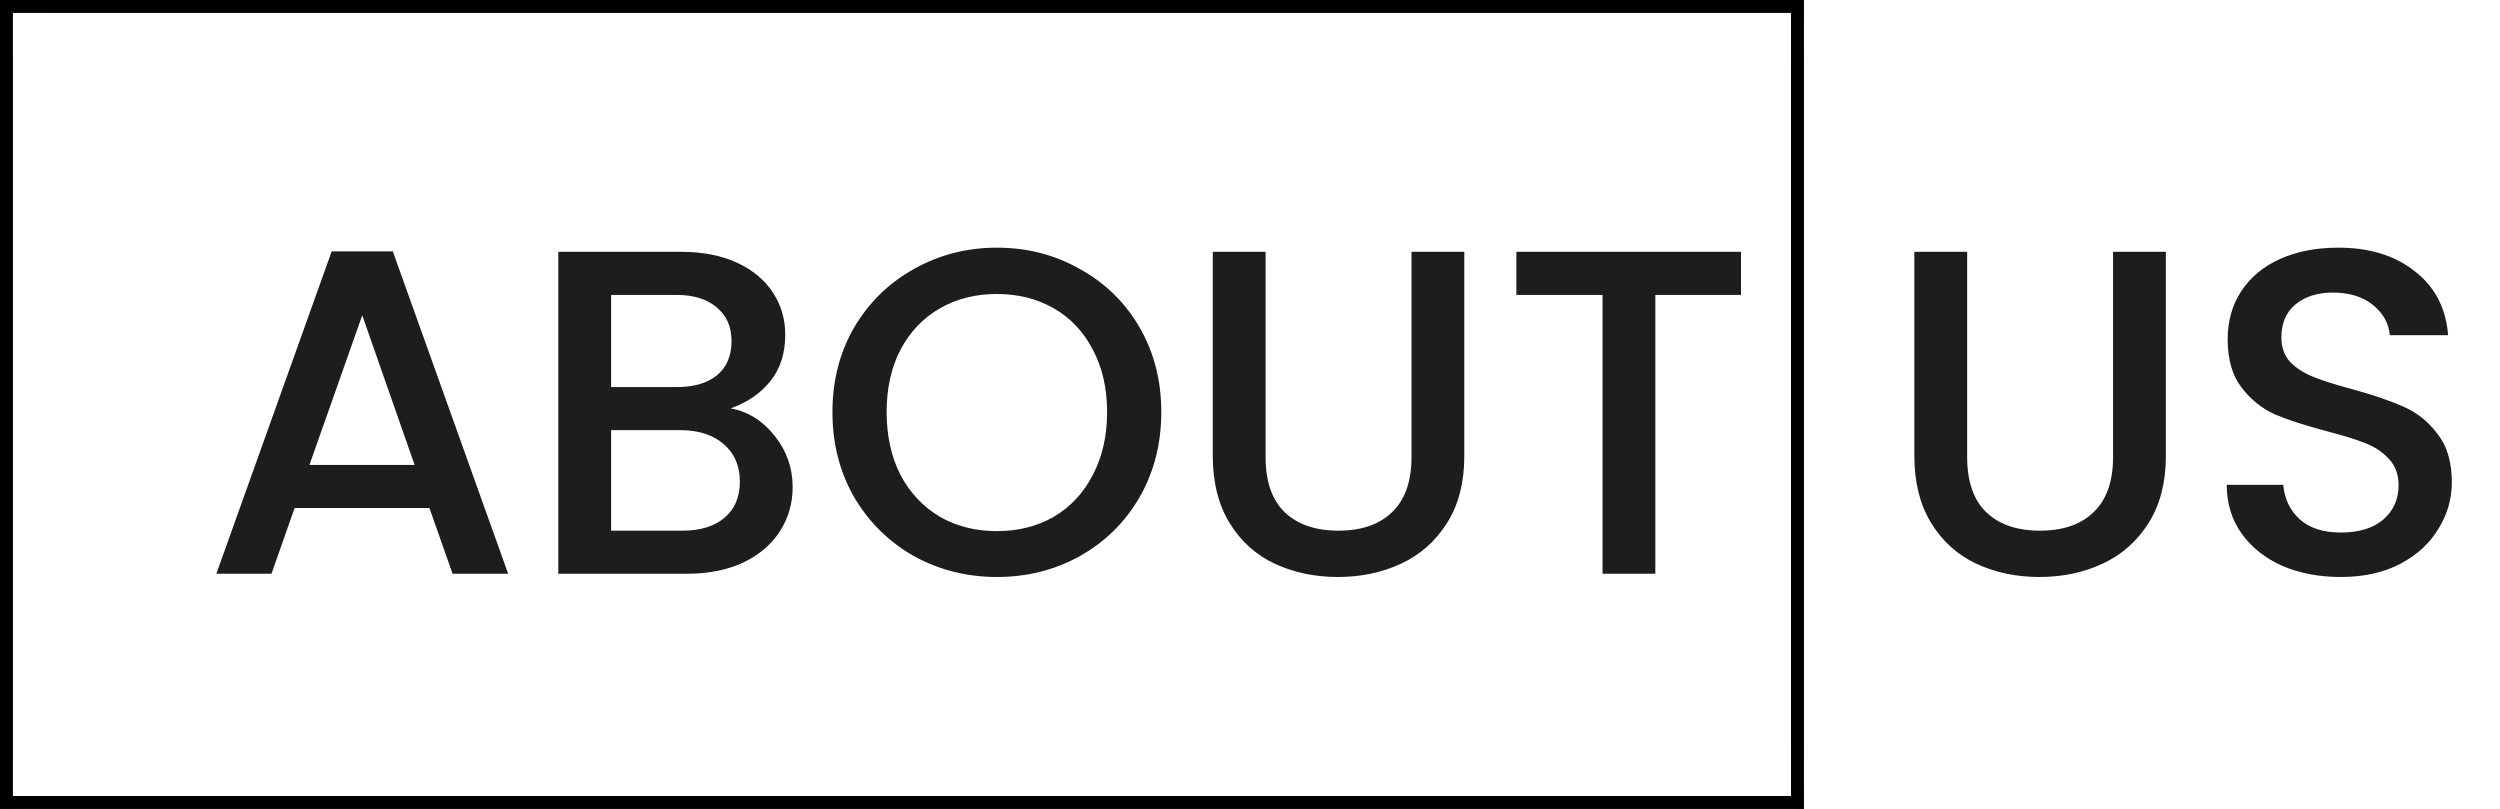
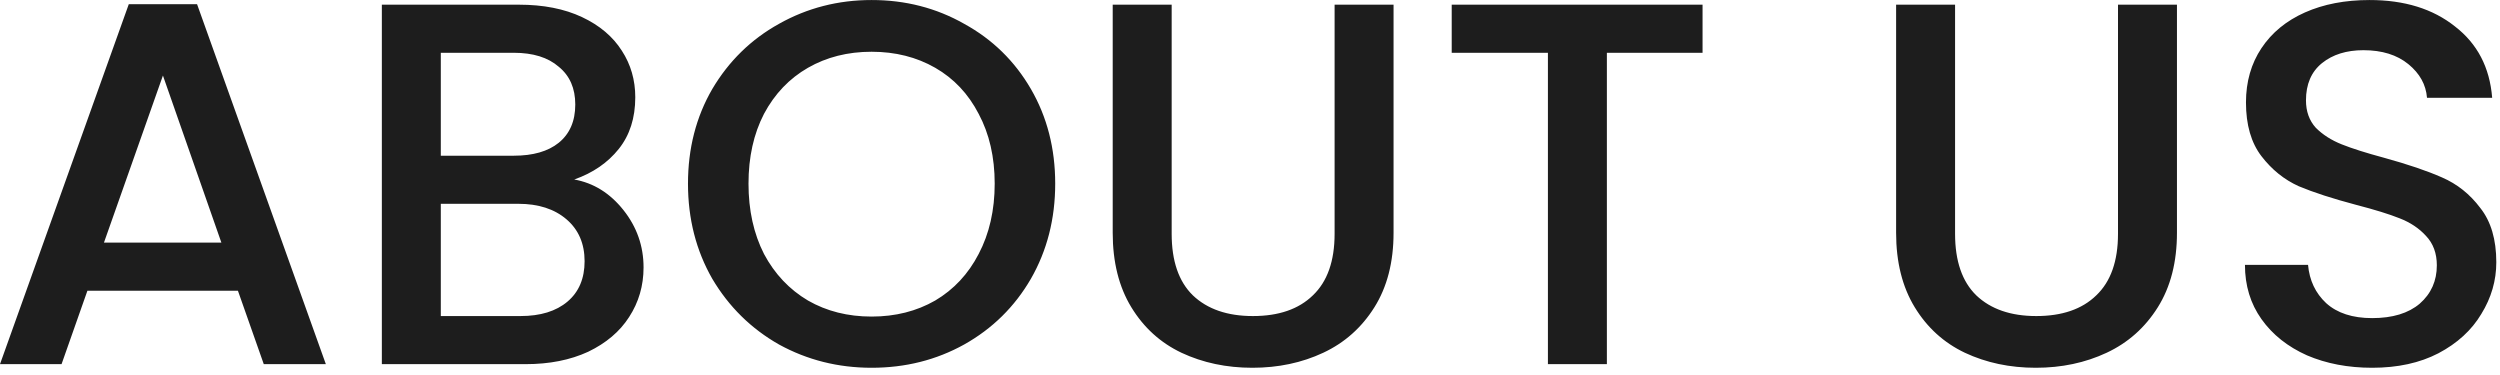
- <svg xmlns="http://www.w3.org/2000/svg" width="201" height="65" viewBox="0 0 201 65" fill="none">
-   <path d="M34.524 40.841H23.688L21.826 46.129H17.394L26.667 20.21H31.582L40.855 46.129H36.386L34.524 40.841ZM33.333 37.378L29.125 25.349L24.879 37.378H33.333ZM58.74 32.834C60.13 33.083 61.31 33.815 62.278 35.032C63.246 36.248 63.73 37.626 63.73 39.165C63.73 40.481 63.383 41.672 62.688 42.74C62.017 43.783 61.037 44.614 59.746 45.235C58.455 45.831 56.953 46.129 55.24 46.129H44.887V20.247H54.755C56.518 20.247 58.033 20.545 59.299 21.141C60.565 21.737 61.521 22.544 62.166 23.562C62.812 24.555 63.134 25.672 63.134 26.913C63.134 28.403 62.737 29.644 61.943 30.637C61.148 31.63 60.081 32.363 58.74 32.834ZM49.132 31.121H54.383C55.773 31.121 56.853 30.811 57.623 30.19C58.417 29.545 58.815 28.626 58.815 27.434C58.815 26.268 58.417 25.361 57.623 24.716C56.853 24.046 55.773 23.711 54.383 23.711H49.132V31.121ZM54.867 42.666C56.307 42.666 57.437 42.318 58.256 41.623C59.075 40.928 59.485 39.959 59.485 38.718C59.485 37.452 59.05 36.447 58.181 35.702C57.313 34.957 56.158 34.585 54.718 34.585H49.132V42.666H54.867ZM80.149 46.39C77.74 46.39 75.519 45.831 73.483 44.714C71.472 43.572 69.87 41.995 68.679 39.984C67.512 37.949 66.928 35.664 66.928 33.132C66.928 30.6 67.512 28.328 68.679 26.317C69.87 24.306 71.472 22.742 73.483 21.625C75.519 20.483 77.74 19.912 80.149 19.912C82.582 19.912 84.804 20.483 86.814 21.625C88.85 22.742 90.452 24.306 91.618 26.317C92.785 28.328 93.369 30.6 93.369 33.132C93.369 35.664 92.785 37.949 91.618 39.984C90.452 41.995 88.85 43.572 86.814 44.714C84.804 45.831 82.582 46.39 80.149 46.39ZM80.149 42.703C81.862 42.703 83.388 42.318 84.729 41.548C86.07 40.754 87.112 39.637 87.857 38.197C88.627 36.732 89.012 35.044 89.012 33.132C89.012 31.221 88.627 29.545 87.857 28.105C87.112 26.665 86.07 25.56 84.729 24.791C83.388 24.021 81.862 23.636 80.149 23.636C78.436 23.636 76.909 24.021 75.568 24.791C74.228 25.56 73.172 26.665 72.403 28.105C71.658 29.545 71.285 31.221 71.285 33.132C71.285 35.044 71.658 36.732 72.403 38.197C73.172 39.637 74.228 40.754 75.568 41.548C76.909 42.318 78.436 42.703 80.149 42.703ZM101.754 20.247V36.745C101.754 38.706 102.263 40.183 103.281 41.176C104.324 42.169 105.764 42.666 107.601 42.666C109.463 42.666 110.903 42.169 111.921 41.176C112.964 40.183 113.485 38.706 113.485 36.745V20.247H117.73V36.67C117.73 38.78 117.271 40.568 116.352 42.032C115.434 43.497 114.205 44.59 112.666 45.31C111.126 46.03 109.426 46.39 107.564 46.39C105.702 46.39 104.001 46.03 102.462 45.31C100.948 44.59 99.743 43.497 98.85 42.032C97.956 40.568 97.509 38.78 97.509 36.67V20.247H101.754ZM139.978 20.247V23.711H133.089V46.129H128.844V23.711H121.917V20.247H139.978ZM158.16 20.247V36.745C158.16 38.706 158.668 40.183 159.686 41.176C160.729 42.169 162.169 42.666 164.006 42.666C165.868 42.666 167.308 42.169 168.326 41.176C169.369 40.183 169.89 38.706 169.89 36.745V20.247H174.135V36.67C174.135 38.78 173.676 40.568 172.758 42.032C171.839 43.497 170.61 44.59 169.071 45.31C167.532 46.03 165.831 46.39 163.969 46.39C162.107 46.39 160.406 46.03 158.867 45.31C157.353 44.59 156.149 43.497 155.255 42.032C154.361 40.568 153.914 38.78 153.914 36.67V20.247H158.16ZM188.191 46.39C186.453 46.39 184.889 46.092 183.499 45.496C182.108 44.875 181.016 44.006 180.221 42.889C179.427 41.772 179.03 40.468 179.03 38.979H183.573C183.672 40.096 184.107 41.015 184.876 41.735C185.671 42.455 186.776 42.815 188.191 42.815C189.656 42.815 190.798 42.467 191.617 41.772C192.436 41.052 192.846 40.133 192.846 39.016C192.846 38.147 192.585 37.44 192.064 36.893C191.567 36.347 190.934 35.925 190.164 35.627C189.42 35.329 188.377 35.007 187.036 34.659C185.348 34.212 183.97 33.765 182.903 33.318C181.86 32.847 180.966 32.127 180.221 31.159C179.477 30.19 179.104 28.899 179.104 27.286C179.104 25.796 179.477 24.493 180.221 23.375C180.966 22.258 182.009 21.402 183.35 20.806C184.69 20.21 186.242 19.912 188.005 19.912C190.512 19.912 192.56 20.545 194.149 21.811C195.763 23.053 196.657 24.766 196.83 26.95H192.138C192.064 26.007 191.617 25.2 190.798 24.53C189.978 23.86 188.898 23.524 187.558 23.524C186.341 23.524 185.348 23.835 184.579 24.455C183.809 25.076 183.424 25.97 183.424 27.137C183.424 27.931 183.66 28.589 184.132 29.11C184.628 29.607 185.249 30.004 185.994 30.302C186.738 30.6 187.756 30.923 189.047 31.27C190.76 31.742 192.151 32.214 193.218 32.685C194.311 33.157 195.229 33.889 195.974 34.883C196.744 35.851 197.128 37.154 197.128 38.793C197.128 40.108 196.768 41.35 196.048 42.517C195.353 43.684 194.323 44.627 192.957 45.347C191.617 46.042 190.028 46.39 188.191 46.39Z" fill="#1D1D1D" />
-   <g filter="url(#filter0_i_2399_181)">
-     <rect x="144.5" y="0.5" width="64" height="144" transform="rotate(90 144.5 0.5)" stroke="black" />
-   </g>
-   <defs>
-     <filter id="filter0_i_2399_181" x="0" y="0" width="145" height="65" filterUnits="userSpaceOnUse" color-interpolation-filters="sRGB">
-       <feFlood flood-opacity="0" result="BackgroundImageFix" />
-       <feBlend mode="normal" in="SourceGraphic" in2="BackgroundImageFix" result="shape" />
-       <feColorMatrix in="SourceAlpha" type="matrix" values="0 0 0 0 0 0 0 0 0 0 0 0 0 0 0 0 0 0 127 0" result="hardAlpha" />
-       <feOffset />
-       <feGaussianBlur stdDeviation="2" />
-       <feComposite in2="hardAlpha" operator="arithmetic" k2="-1" k3="1" />
-       <feColorMatrix type="matrix" values="0 0 0 0 0 0 0 0 0 0 0 0 0 0 0 0 0 0 1 0" />
-       <feBlend mode="normal" in2="shape" result="effect1_innerShadow_2399_181" />
-     </filter>
-   </defs>
+ <svg xmlns="http://www.w3.org/2000/svg" width="180" height="27" viewBox="0 0 180 27" fill="none">
+   <path d="M17.13 20.931H6.294L4.432 26.219H3.88032e-05L9.273 0.3H14.188L23.461 26.219H18.992L17.13 20.931ZM15.939 17.467L11.731 5.439L7.485 17.467H15.939ZM41.346 12.924C42.736 13.172 43.916 13.905 44.884 15.121C45.852 16.338 46.336 17.716 46.336 19.255C46.336 20.571 45.989 21.762 45.294 22.83C44.623 23.873 43.642 24.704 42.352 25.325C41.061 25.921 39.559 26.219 37.846 26.219H27.493V0.337H37.361C39.124 0.337 40.639 0.635 41.905 1.231C43.171 1.827 44.127 2.634 44.772 3.651C45.418 4.645 45.74 5.762 45.74 7.003C45.74 8.493 45.343 9.734 44.549 10.727C43.754 11.72 42.687 12.452 41.346 12.924ZM31.738 11.211H36.989C38.379 11.211 39.459 10.901 40.229 10.28C41.023 9.635 41.42 8.716 41.42 7.524C41.42 6.358 41.023 5.451 40.229 4.806C39.459 4.136 38.379 3.8 36.989 3.8H31.738V11.211ZM37.473 22.756C38.913 22.756 40.043 22.408 40.862 21.713C41.681 21.018 42.091 20.049 42.091 18.808C42.091 17.542 41.656 16.536 40.788 15.792C39.919 15.047 38.764 14.674 37.324 14.674H31.738V22.756H37.473ZM62.755 26.479C60.346 26.479 58.124 25.921 56.089 24.804C54.078 23.662 52.476 22.085 51.285 20.074C50.118 18.038 49.535 15.754 49.535 13.222C49.535 10.69 50.118 8.418 51.285 6.407C52.476 4.396 54.078 2.832 56.089 1.715C58.124 0.573 60.346 0.002 62.755 0.002C65.188 0.002 67.409 0.573 69.421 1.715C71.456 2.832 73.058 4.396 74.224 6.407C75.391 8.418 75.975 10.69 75.975 13.222C75.975 15.754 75.391 18.038 74.224 20.074C73.058 22.085 71.456 23.662 69.421 24.804C67.409 25.921 65.188 26.479 62.755 26.479ZM62.755 22.793C64.468 22.793 65.994 22.408 67.335 21.638C68.676 20.844 69.718 19.727 70.463 18.287C71.233 16.822 71.618 15.134 71.618 13.222C71.618 11.31 71.233 9.635 70.463 8.195C69.718 6.755 68.676 5.65 67.335 4.88C65.994 4.111 64.468 3.726 62.755 3.726C61.041 3.726 59.515 4.111 58.174 4.88C56.833 5.65 55.778 6.755 55.009 8.195C54.264 9.635 53.892 11.31 53.892 13.222C53.892 15.134 54.264 16.822 55.009 18.287C55.778 19.727 56.833 20.844 58.174 21.638C59.515 22.408 61.041 22.793 62.755 22.793ZM84.36 0.337V16.834C84.36 18.796 84.869 20.273 85.887 21.266C86.93 22.259 88.37 22.756 90.207 22.756C92.069 22.756 93.509 22.259 94.527 21.266C95.57 20.273 96.091 18.796 96.091 16.834V0.337H100.336V16.76C100.336 18.87 99.877 20.658 98.958 22.122C98.04 23.587 96.811 24.68 95.272 25.399C93.732 26.119 92.032 26.479 90.17 26.479C88.308 26.479 86.607 26.119 85.068 25.399C83.553 24.68 82.349 23.587 81.456 22.122C80.562 20.658 80.115 18.87 80.115 16.76V0.337H84.36ZM122.584 0.337V3.8H115.695V26.219H111.45V3.8H104.523V0.337H122.584ZM140.765 0.337V16.834C140.765 18.796 141.274 20.273 142.292 21.266C143.335 22.259 144.775 22.756 146.612 22.756C148.474 22.756 149.914 22.259 150.932 21.266C151.975 20.273 152.496 18.796 152.496 16.834V0.337H156.741V16.76C156.741 18.87 156.282 20.658 155.363 22.122C154.445 23.587 153.216 24.68 151.677 25.399C150.137 26.119 148.437 26.479 146.575 26.479C144.713 26.479 143.012 26.119 141.473 25.399C139.959 24.68 138.755 23.587 137.861 22.122C136.967 20.658 136.52 18.87 136.52 16.76V0.337H140.765ZM170.797 26.479C169.059 26.479 167.495 26.181 166.105 25.586C164.714 24.965 163.622 24.096 162.827 22.979C162.033 21.862 161.636 20.558 161.636 19.069H166.179C166.278 20.186 166.713 21.105 167.482 21.825C168.277 22.544 169.382 22.904 170.797 22.904C172.261 22.904 173.404 22.557 174.223 21.862C175.042 21.142 175.452 20.223 175.452 19.106C175.452 18.237 175.191 17.529 174.67 16.983C174.173 16.437 173.54 16.015 172.77 15.717C172.026 15.419 170.983 15.097 169.642 14.749C167.954 14.302 166.576 13.855 165.509 13.408C164.466 12.937 163.572 12.217 162.827 11.248C162.083 10.28 161.71 8.989 161.71 7.375C161.71 5.886 162.083 4.582 162.827 3.465C163.572 2.348 164.615 1.492 165.956 0.896C167.296 0.3 168.848 0.002 170.611 0.002C173.118 0.002 175.166 0.635 176.755 1.901C178.369 3.143 179.263 4.856 179.436 7.04H174.744C174.67 6.097 174.223 5.29 173.404 4.62C172.584 3.949 171.504 3.614 170.164 3.614C168.947 3.614 167.954 3.925 167.184 4.545C166.415 5.166 166.03 6.06 166.03 7.226C166.03 8.021 166.266 8.679 166.738 9.2C167.234 9.697 167.855 10.094 168.6 10.392C169.344 10.69 170.362 11.012 171.653 11.36C173.366 11.832 174.757 12.303 175.824 12.775C176.916 13.247 177.835 13.979 178.58 14.972C179.349 15.941 179.734 17.244 179.734 18.883C179.734 20.198 179.374 21.44 178.654 22.607C177.959 23.773 176.929 24.717 175.563 25.437C174.223 26.132 172.634 26.479 170.797 26.479Z" fill="#1D1D1D" />
</svg>
